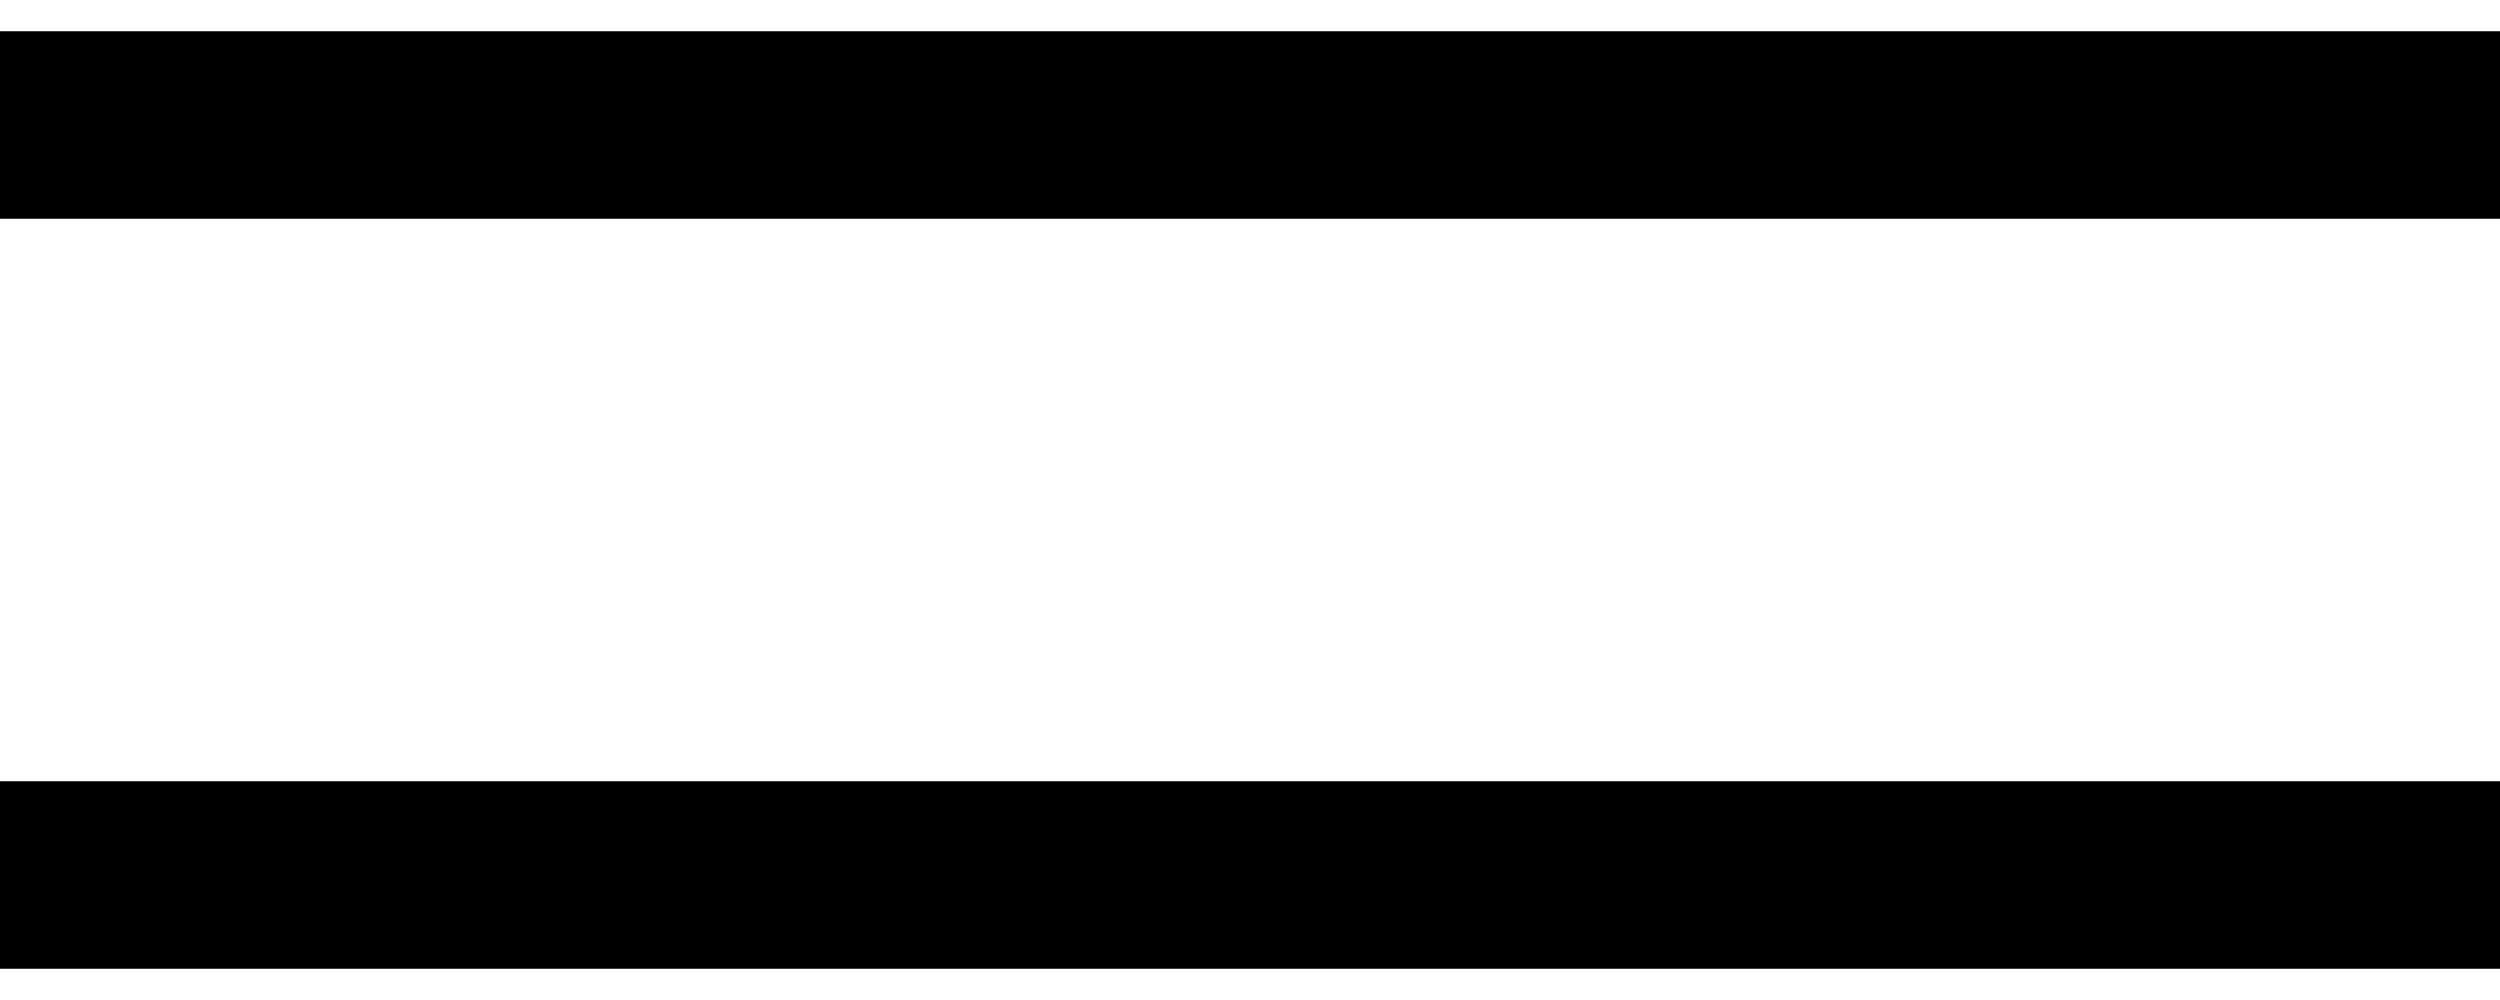
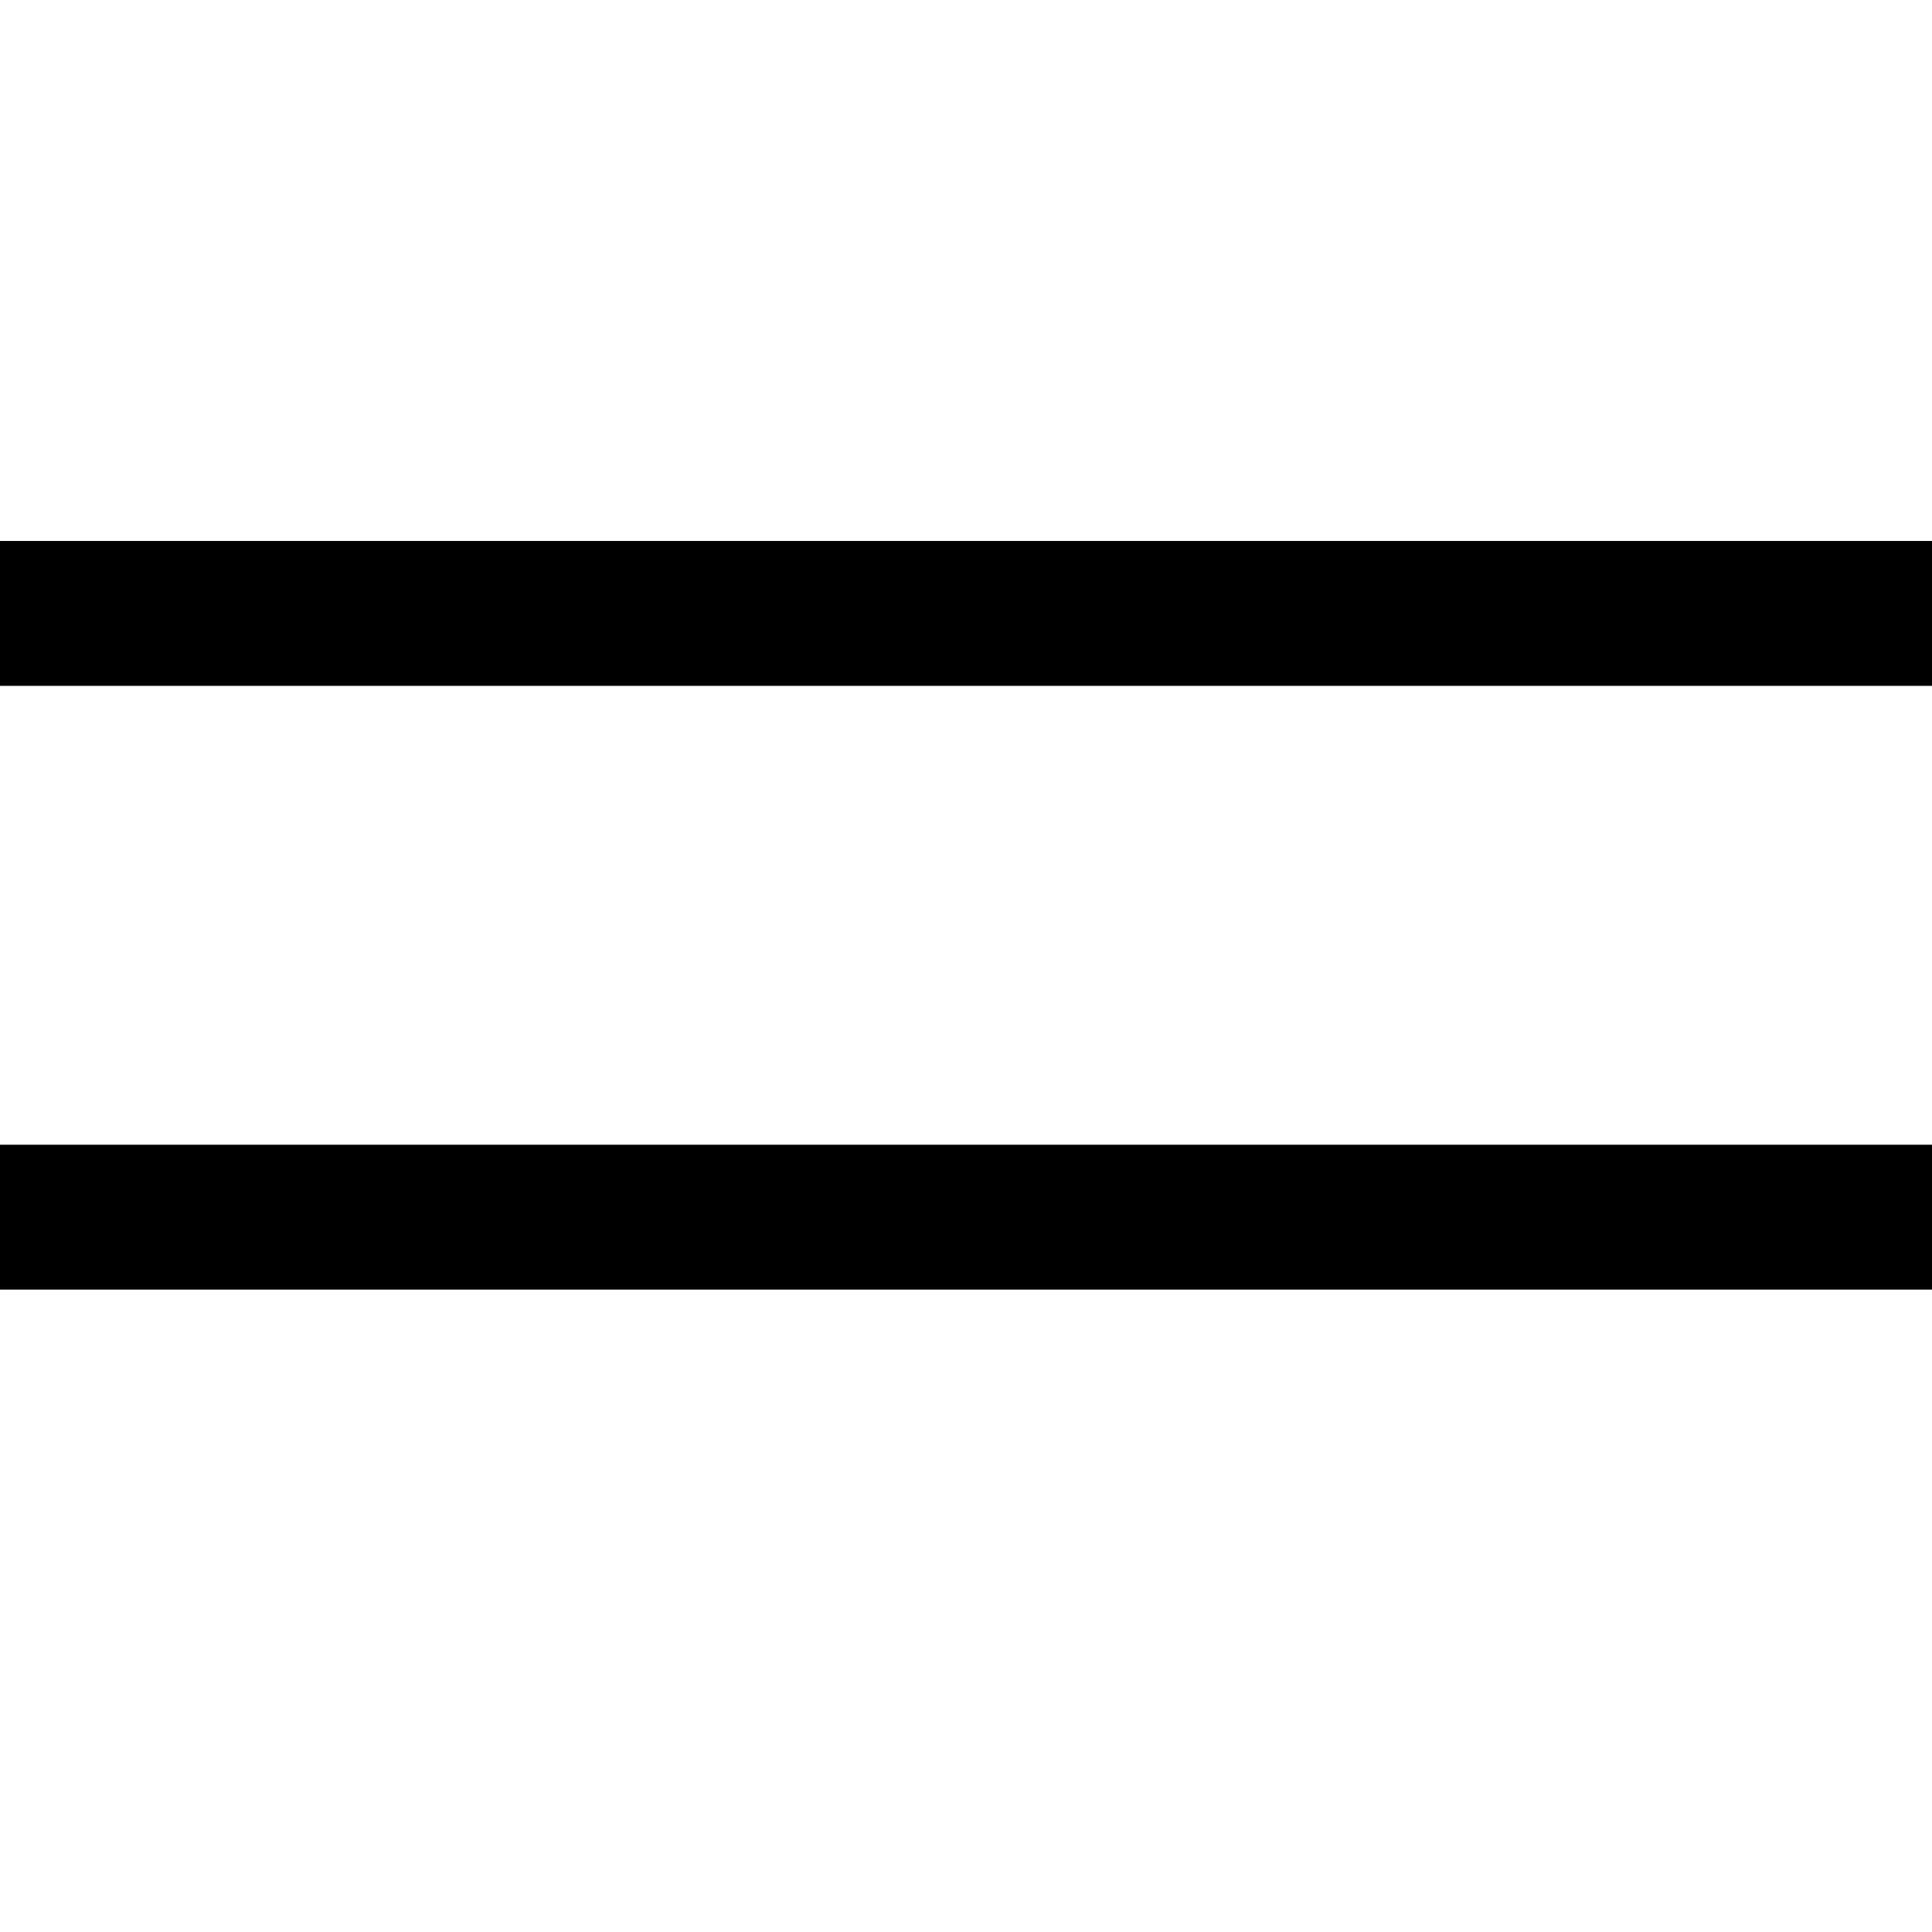
- <svg xmlns="http://www.w3.org/2000/svg" width="20" height="8" viewBox="0 0 20 8" fill="none">
-   <path d="M0 1H20" stroke="black" stroke-width="1.5" />
-   <path d="M0 7H20" stroke="black" stroke-width="1.5" />
+ <svg xmlns="http://www.w3.org/2000/svg" width="20" height="20" viewBox="0 0 20 20" fill="none">
+   <path d="M20 6.35H0" stroke="black" stroke-width="1.5" />
+   <path d="M20 12.6H0" stroke="black" stroke-width="1.5" />
</svg>
